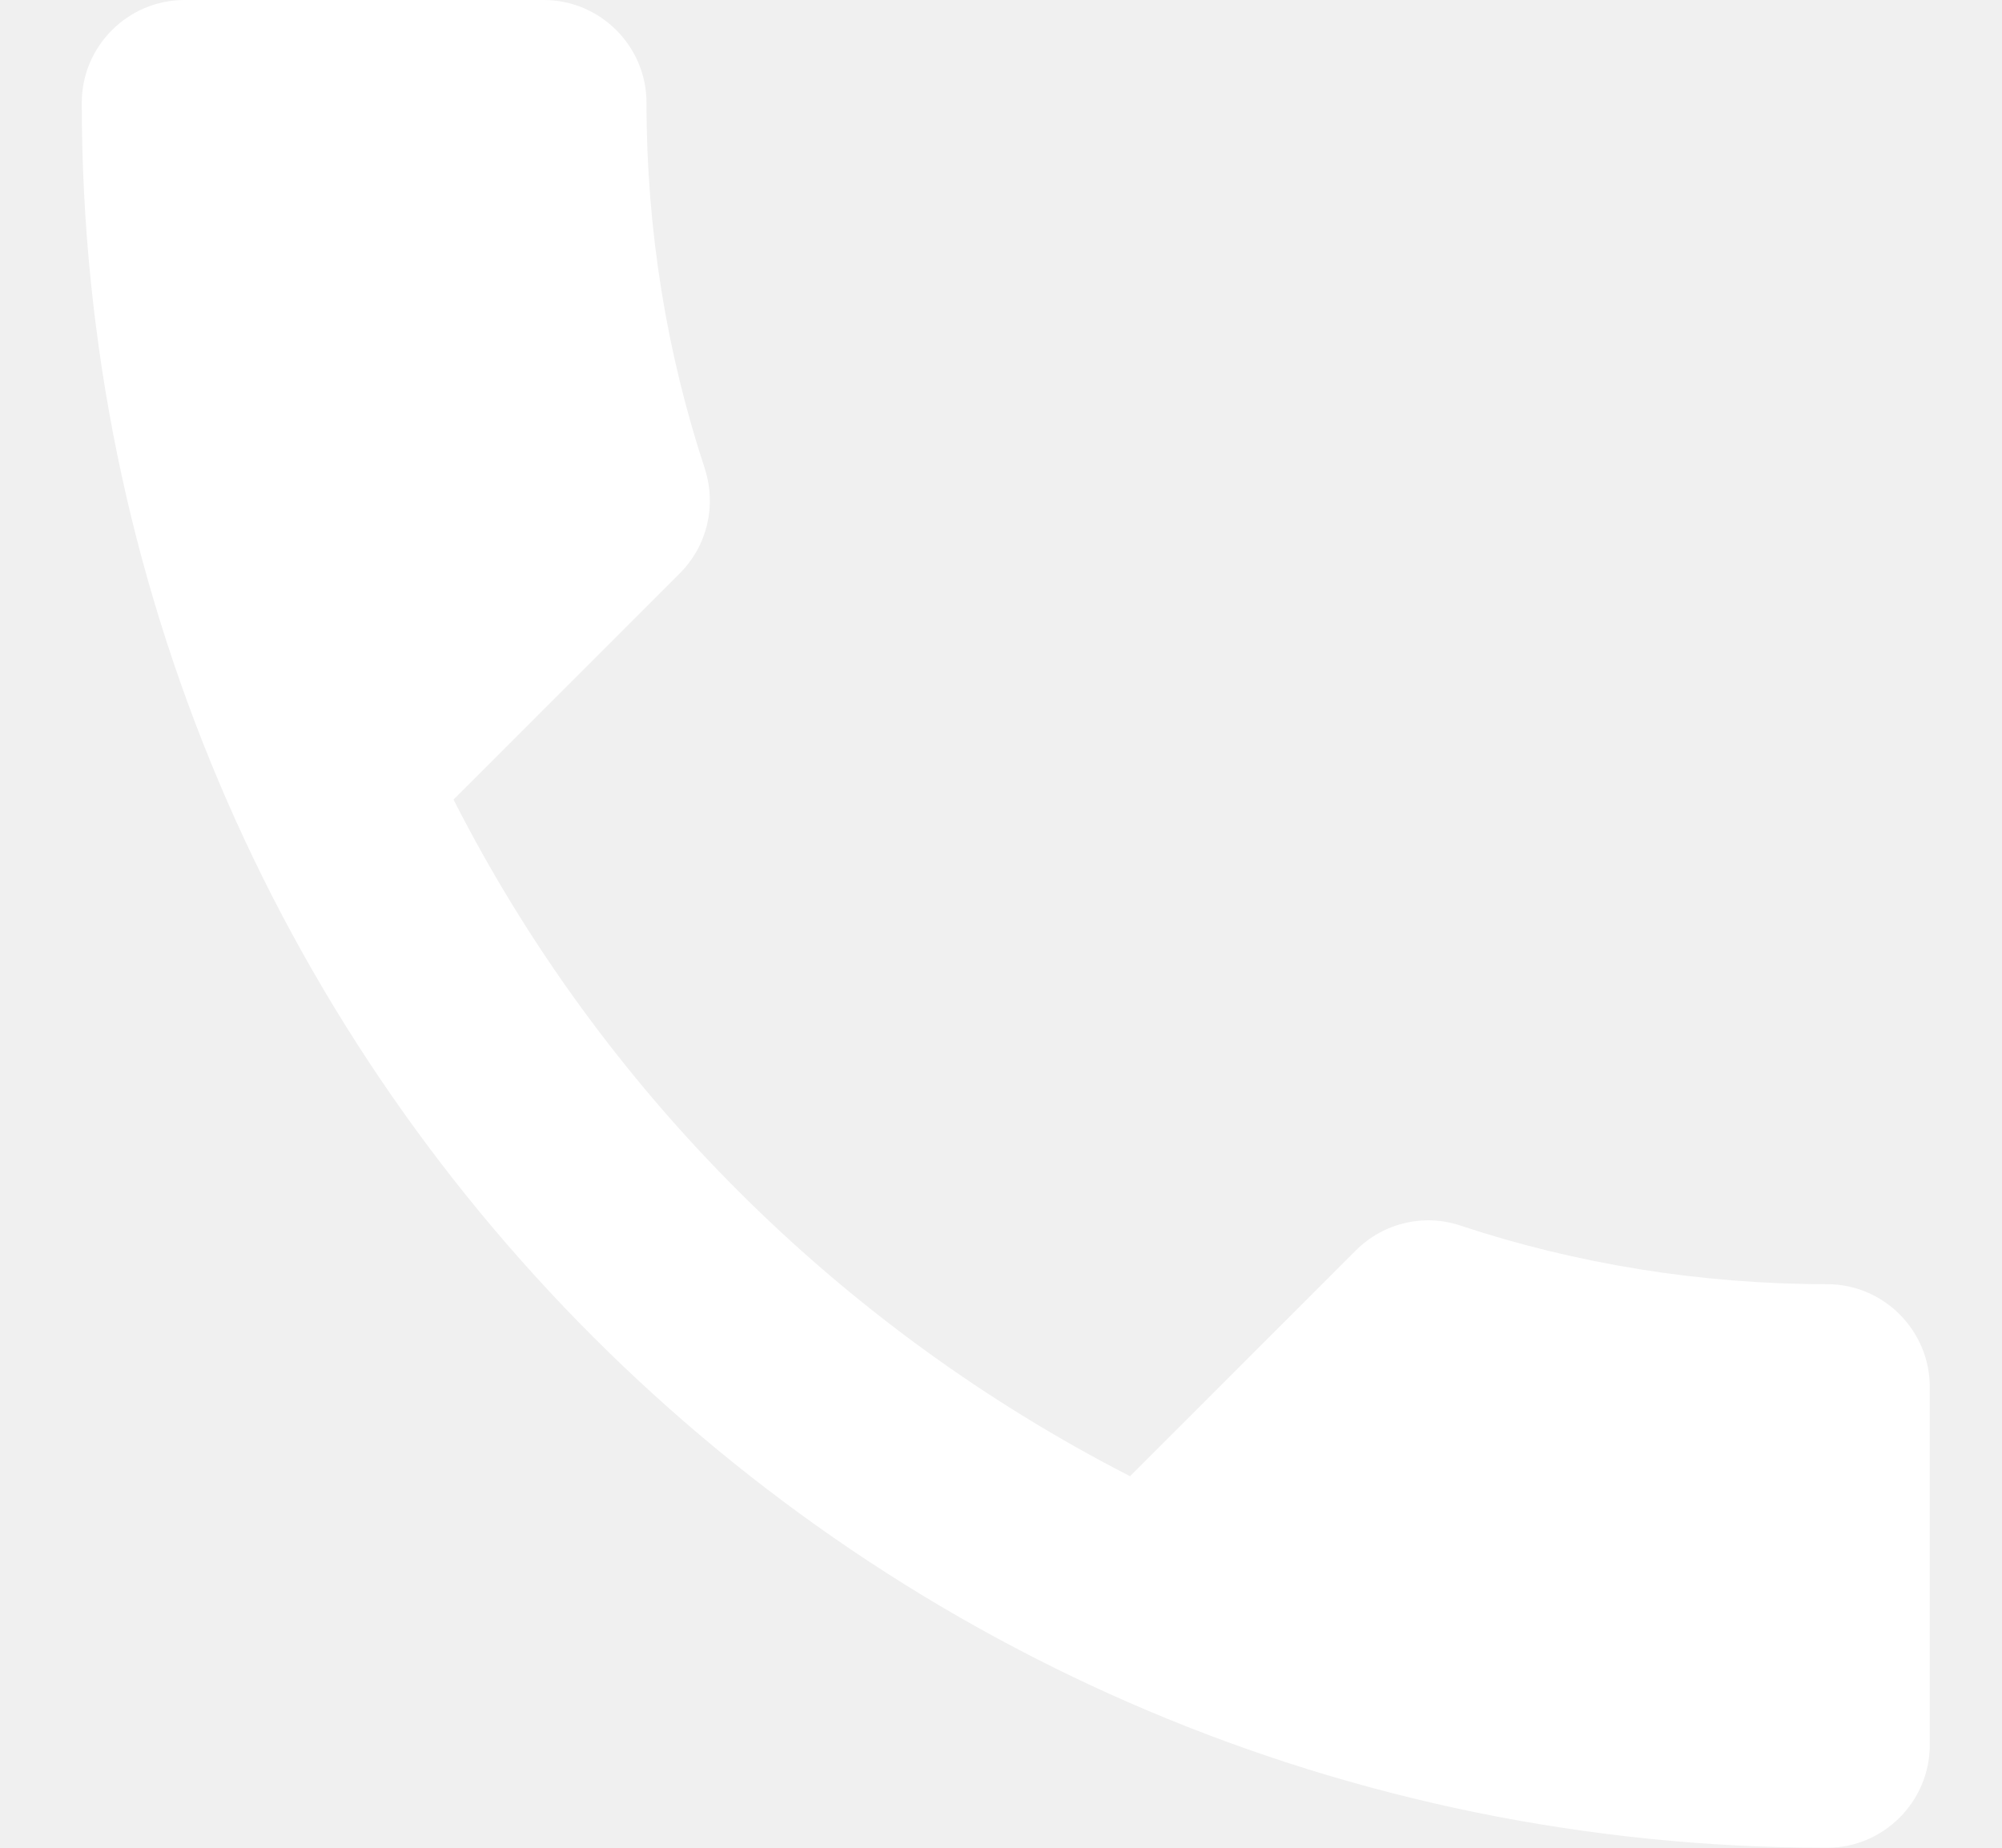
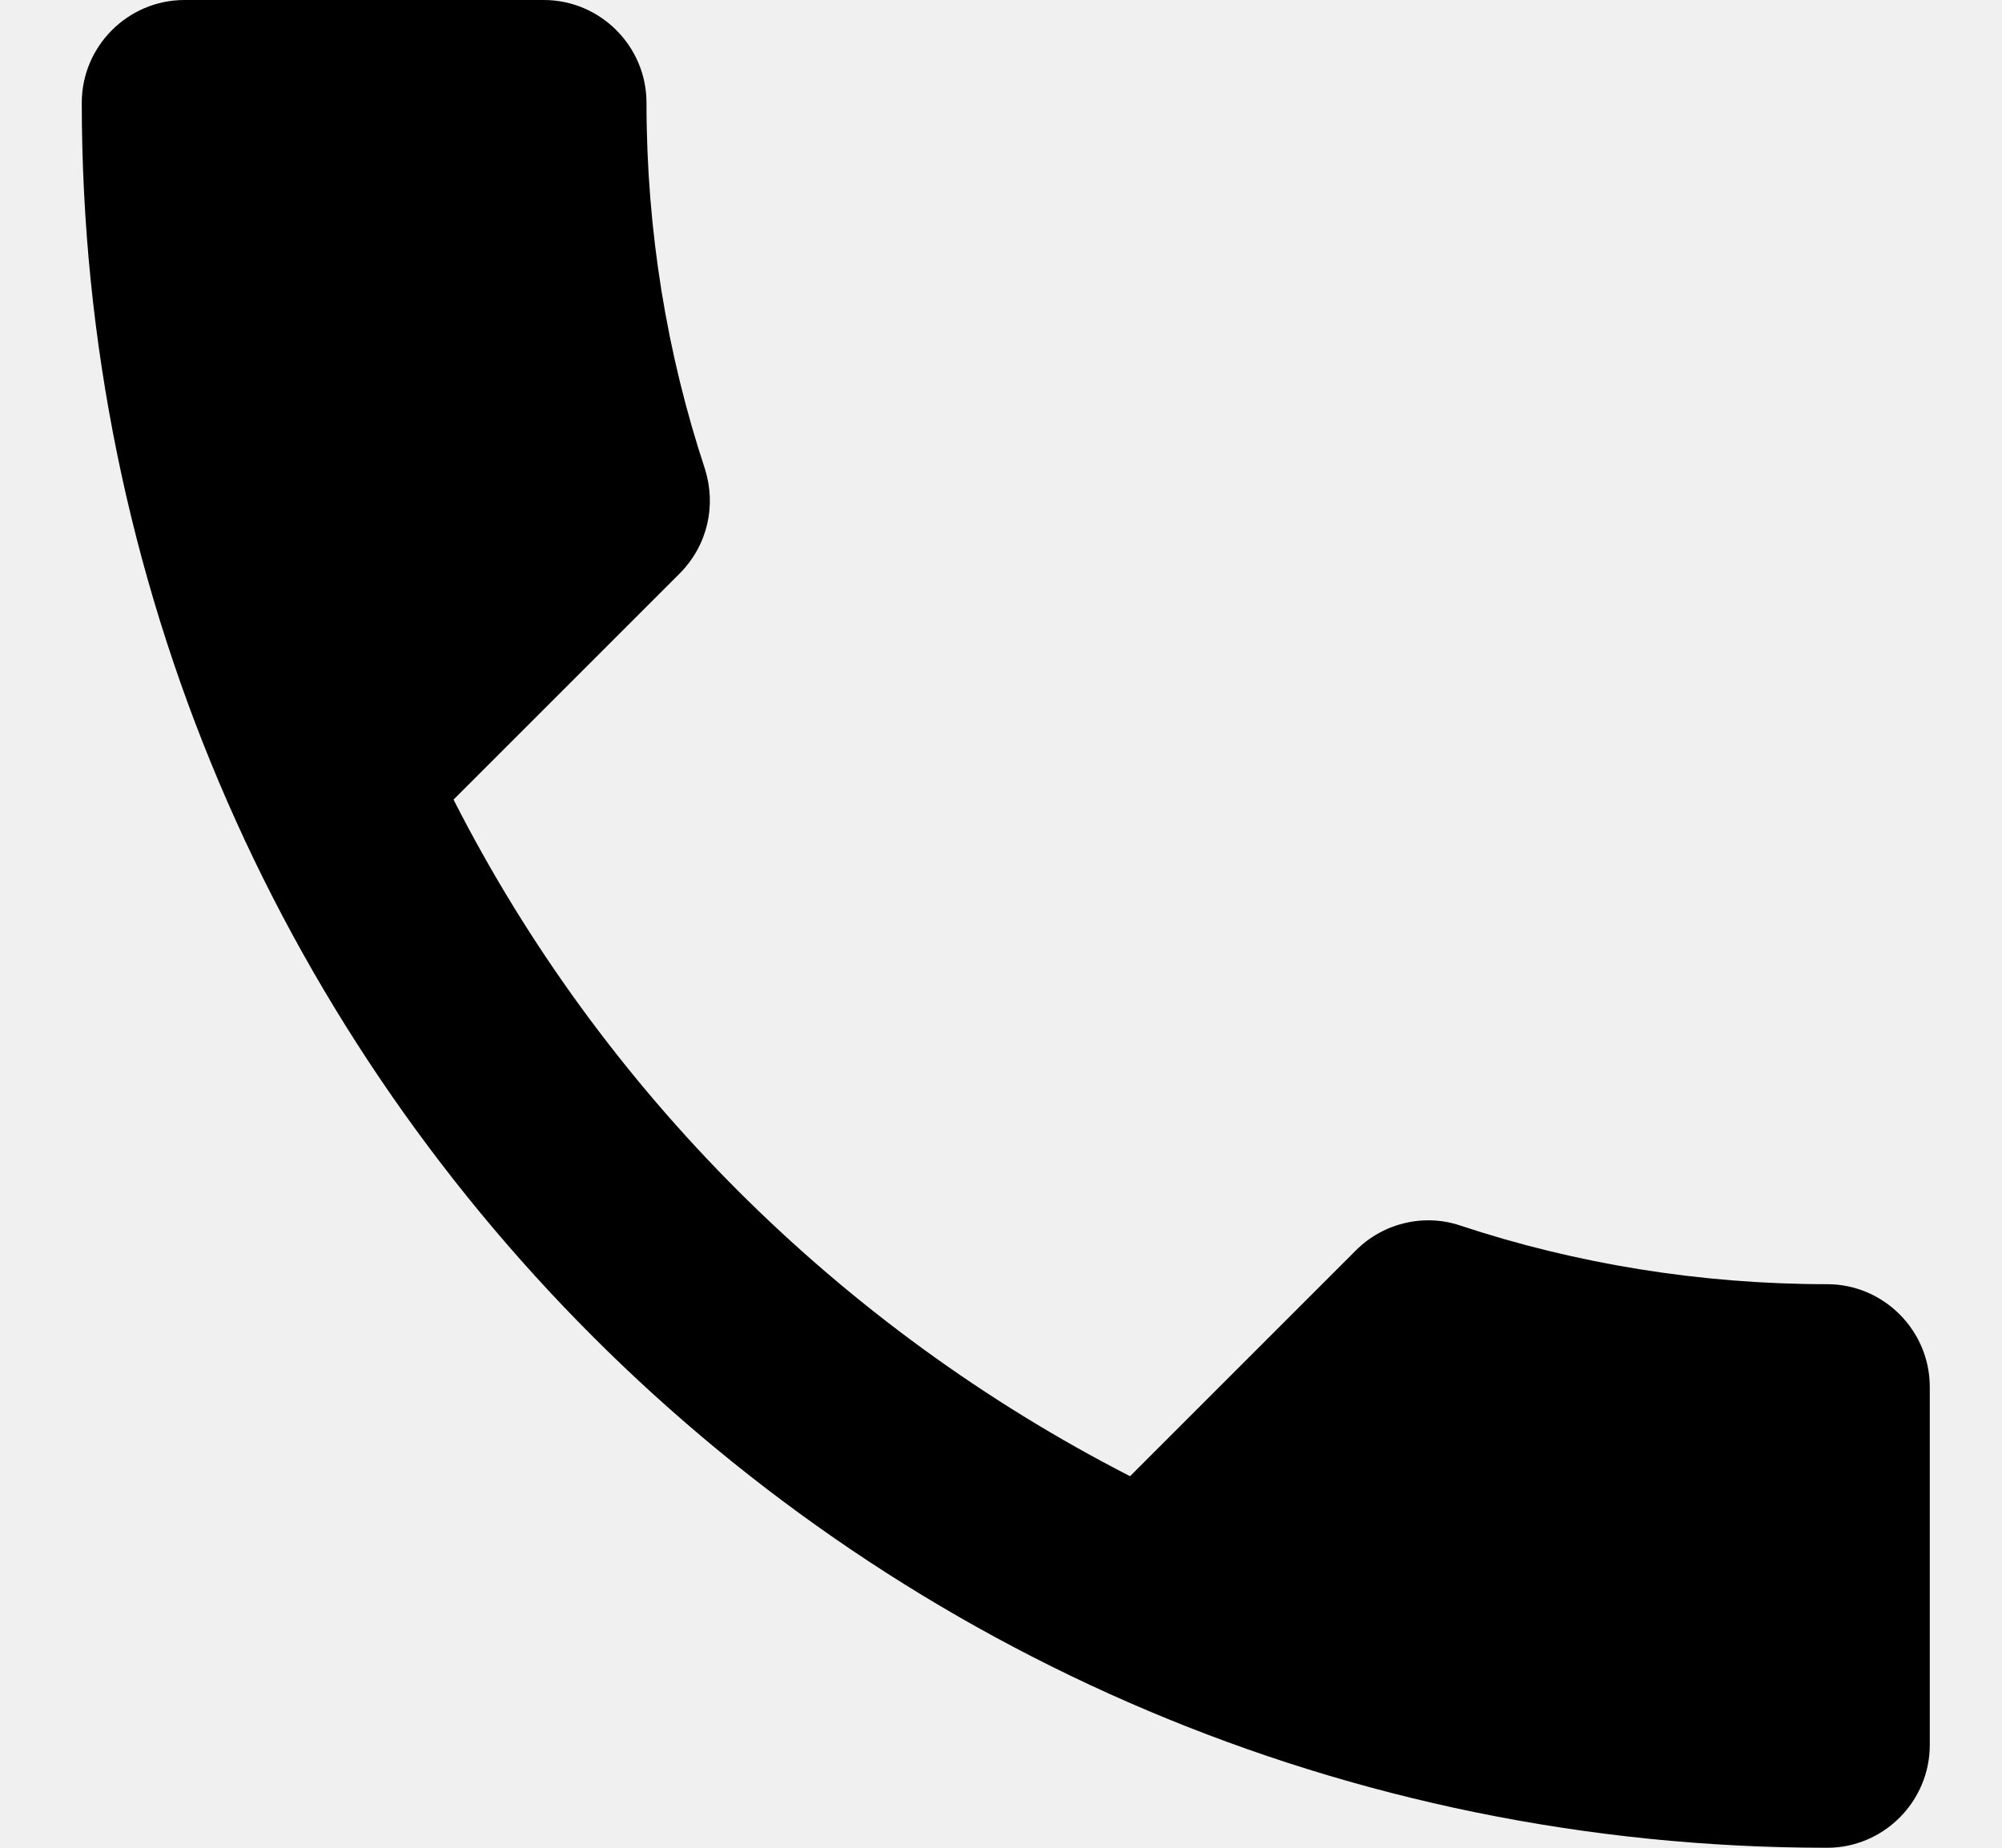
<svg xmlns="http://www.w3.org/2000/svg" width="13" height="12" viewBox="0 0 13 12" fill="none">
-   <path id="Mask" fill-rule="evenodd" clip-rule="evenodd" d="M2.945 5.193C3.905 7.08 5.451 8.62 7.338 9.587L8.805 8.12C8.985 7.94 9.251 7.88 9.485 7.96C10.231 8.207 11.038 8.34 11.865 8.34C12.231 8.34 12.531 8.64 12.531 9.007V11.333C12.531 11.7 12.231 12 11.865 12C5.605 12 0.531 6.927 0.531 0.667C0.531 0.3 0.831 0 1.198 0H3.531C3.898 0 4.198 0.3 4.198 0.667C4.198 1.5 4.331 2.3 4.578 3.047C4.651 3.28 4.598 3.54 4.411 3.727L2.945 5.193Z" fill="#FFFFFF" />
+   <path id="Mask" fill-rule="evenodd" clip-rule="evenodd" d="M2.945 5.193C3.905 7.08 5.451 8.62 7.338 9.587L8.805 8.12C8.985 7.94 9.251 7.88 9.485 7.96C10.231 8.207 11.038 8.34 11.865 8.34C12.231 8.34 12.531 8.64 12.531 9.007V11.333C12.531 11.7 12.231 12 11.865 12C5.605 12 0.531 6.927 0.531 0.667C0.531 0.3 0.831 0 1.198 0H3.531C3.898 0 4.198 0.3 4.198 0.667C4.198 1.5 4.331 2.3 4.578 3.047C4.651 3.28 4.598 3.54 4.411 3.727L2.945 5.193Z" fill="black" />
</svg>
